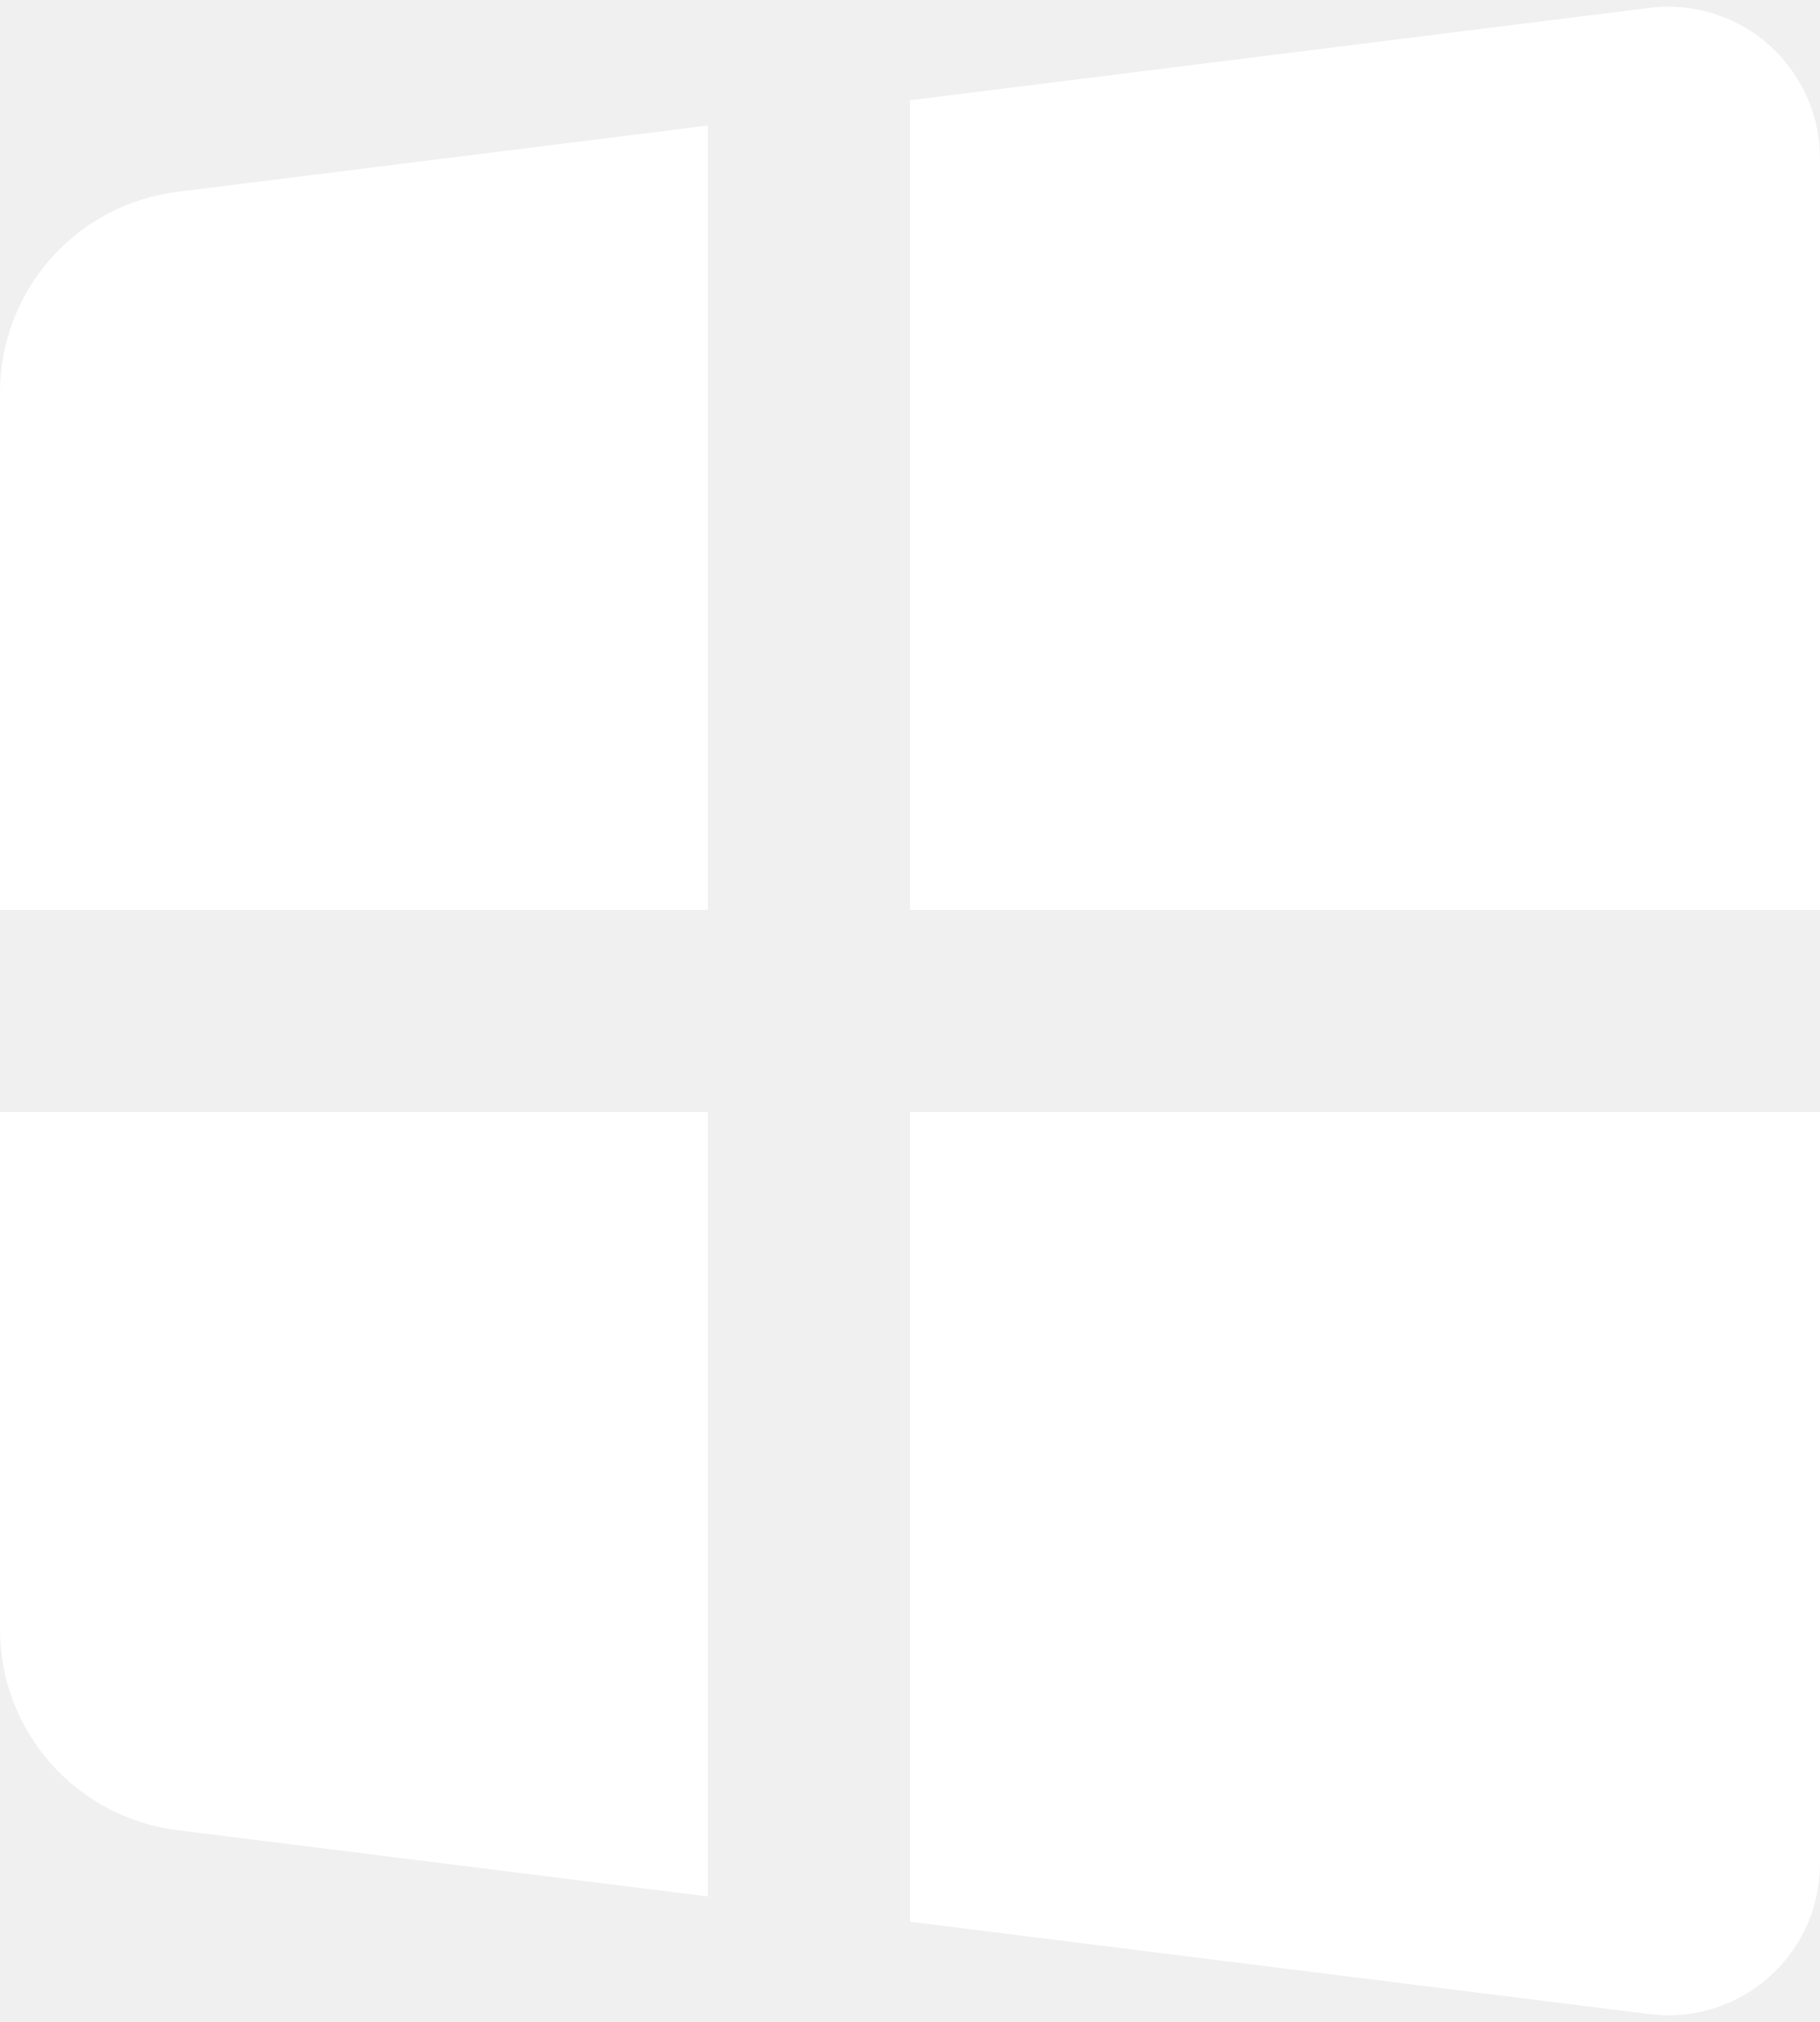
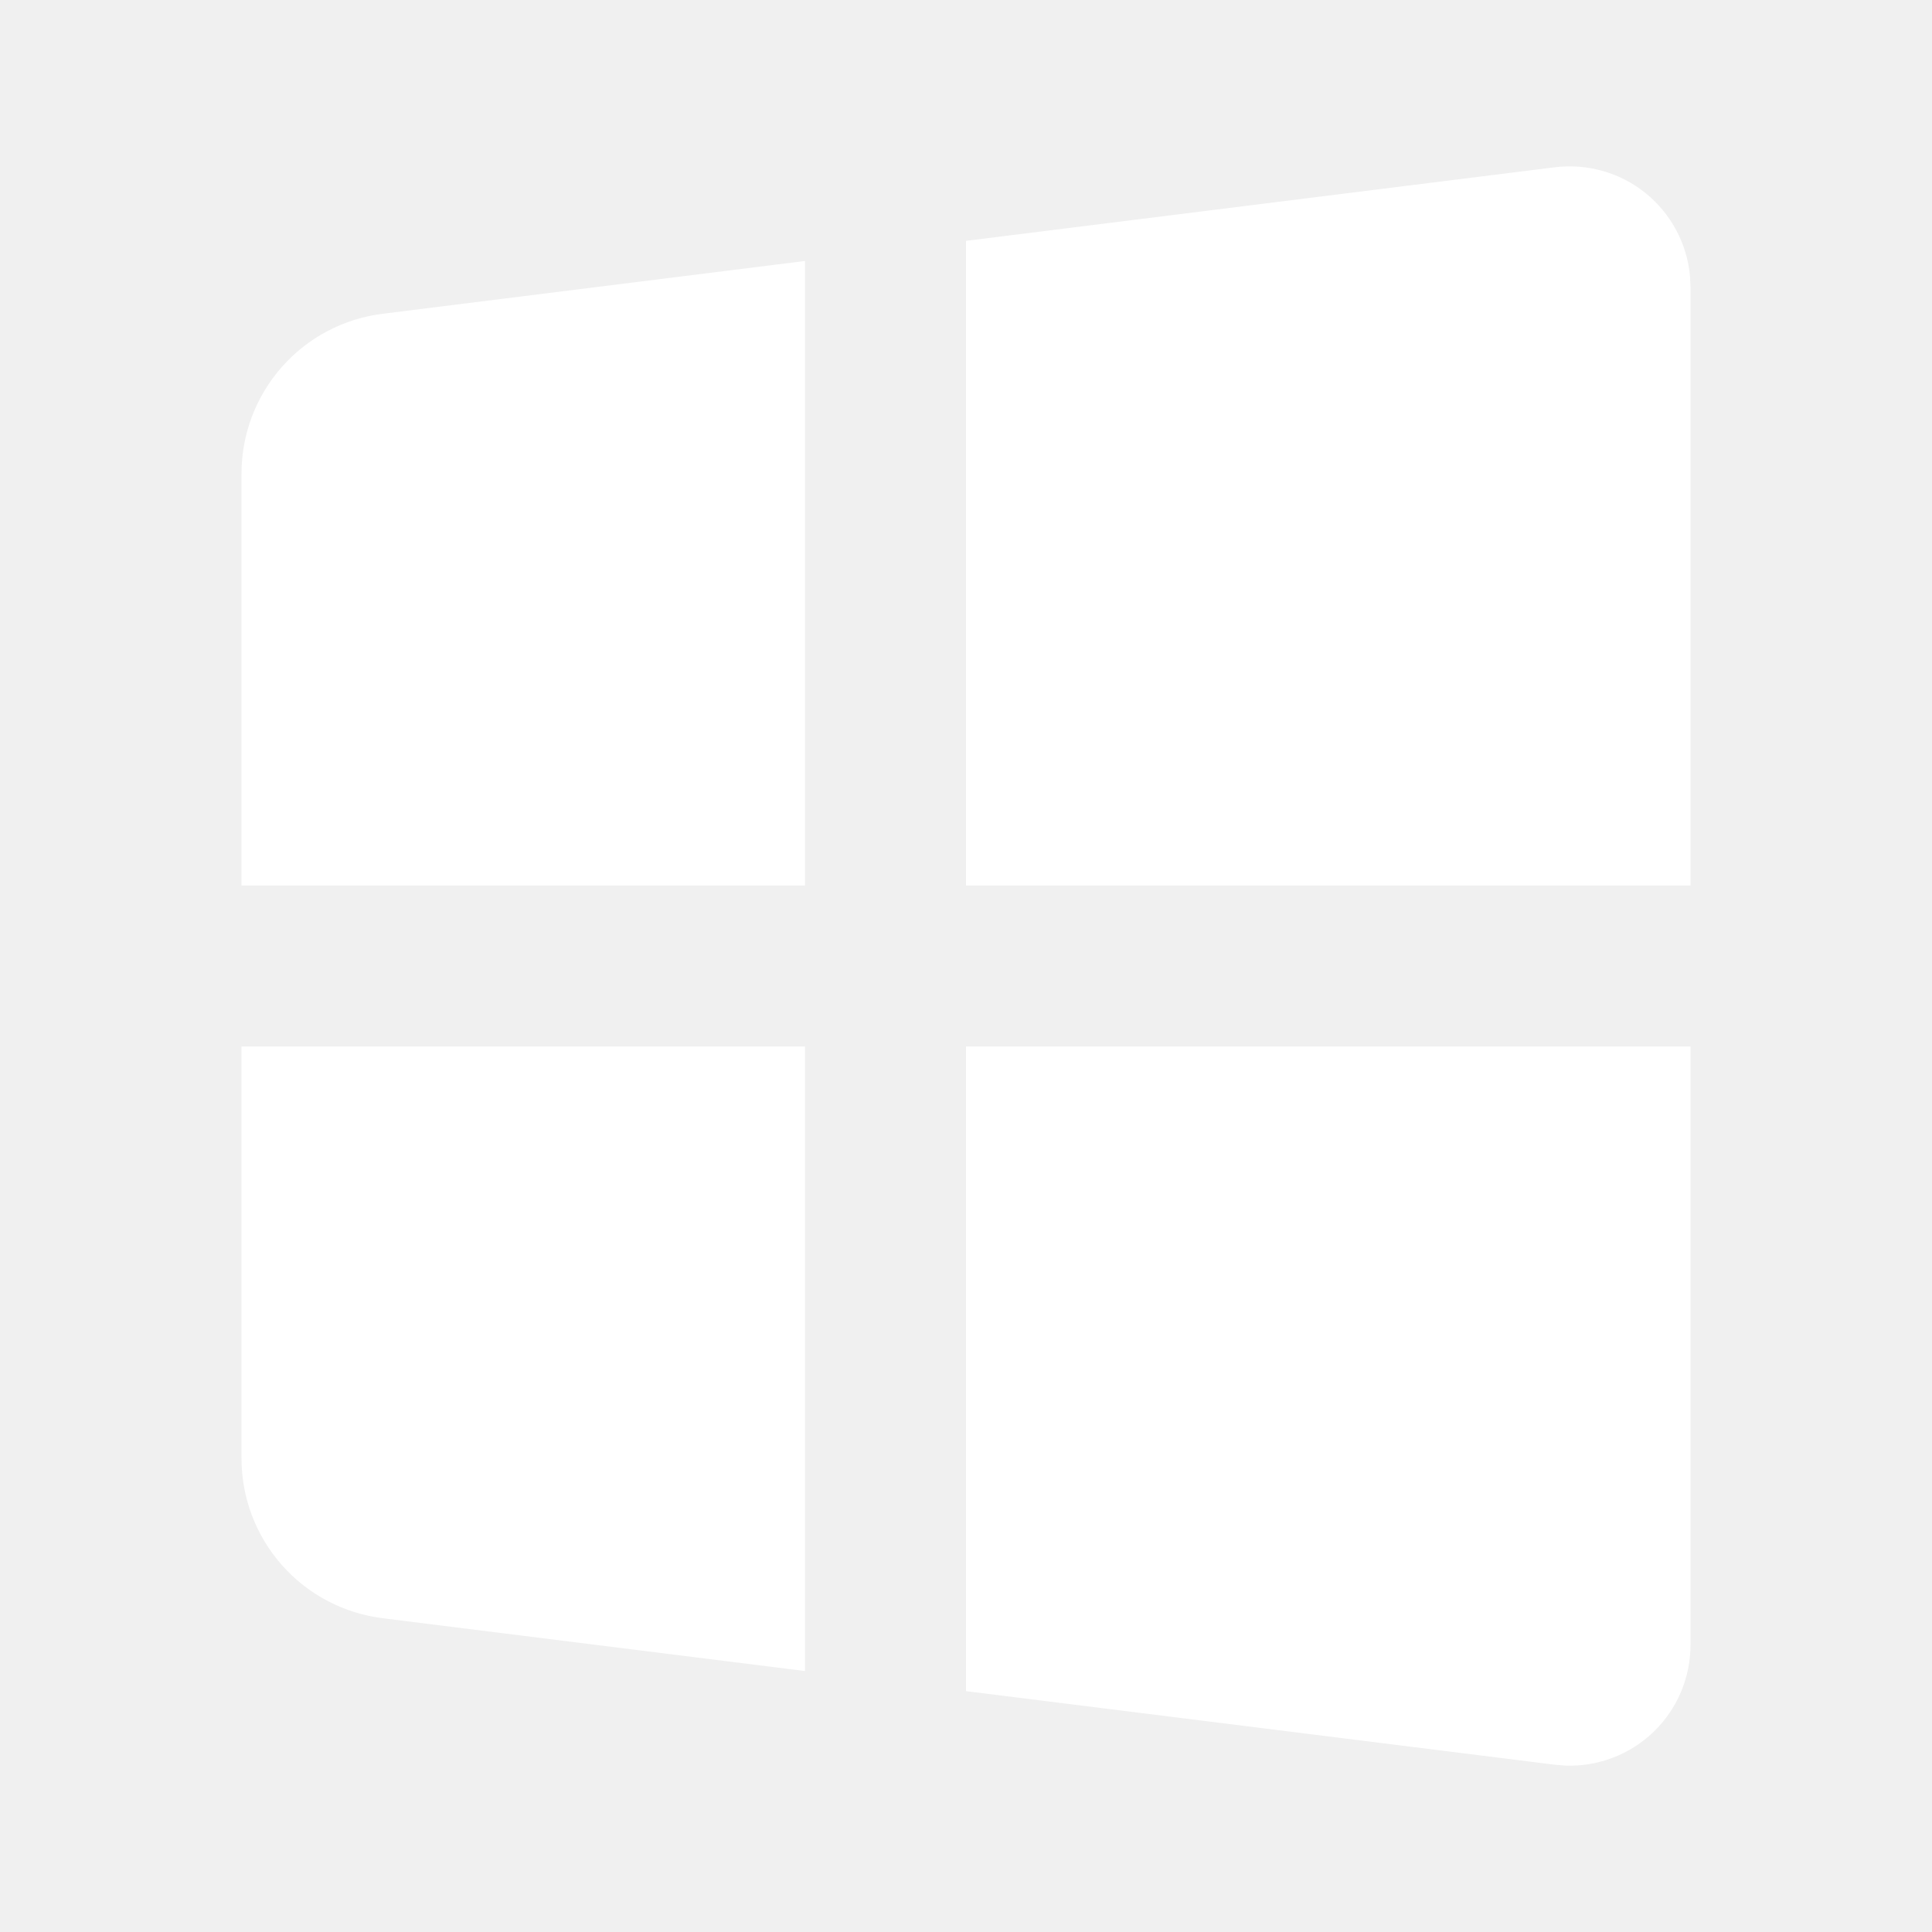
- <svg xmlns="http://www.w3.org/2000/svg" width="18" height="20" viewBox="0 0 18 20" fill="none">
-   <path d="M18 11V18.434C18 18.635 17.959 18.835 17.881 19.02C17.802 19.206 17.687 19.373 17.542 19.513C17.397 19.653 17.225 19.762 17.037 19.834C16.849 19.907 16.648 19.94 16.447 19.933L16.314 19.922L9 19.008V11H18ZM7 11V18.758L1.752 18.102C1.268 18.041 0.823 17.806 0.501 17.441C0.178 17.075 -0 16.605 4.74773e-08 16.117V11H7ZM16.314 0.078C16.514 0.053 16.717 0.069 16.91 0.124C17.104 0.179 17.285 0.272 17.442 0.399C17.598 0.525 17.728 0.682 17.823 0.86C17.918 1.037 17.976 1.232 17.994 1.433L18 1.566V9H9V0.992L16.314 0.078ZM7 1.242V9H4.74773e-08V3.883C-0 3.395 0.178 2.925 0.501 2.559C0.823 2.194 1.268 1.958 1.752 1.898L7 1.242Z" fill="white" />
+ <svg xmlns="http://www.w3.org/2000/svg" width="24" height="24" viewBox="0 0 24 24" fill="none">
+   <g clip-path="url(#clip0_2105_370)">
+     <path d="M21 13V20.434C21 20.635 20.959 20.835 20.881 21.02C20.802 21.206 20.687 21.373 20.542 21.513C20.397 21.653 20.225 21.762 20.037 21.834C19.849 21.907 19.648 21.94 19.447 21.933L19.314 21.922L12 21.008V13H21ZM10 13V20.758L4.752 20.102C4.268 20.041 3.823 19.806 3.501 19.441C3.178 19.075 3 18.605 3 18.117V13H10ZM19.314 2.078C19.514 2.053 19.717 2.069 19.91 2.124C20.104 2.179 20.285 2.272 20.442 2.399C20.598 2.525 20.728 2.682 20.823 2.86C20.918 3.037 20.976 3.232 20.994 3.433L21 3.566V11H12V2.992L19.314 2.078ZM10 3.242V11H3V5.883C3 5.395 3.178 4.925 3.501 4.559C3.823 4.194 4.268 3.958 4.752 3.898L10 3.242Z" fill="white" />
+   </g>
+   <defs>
+     <clipPath id="clip0_2105_370">
+       <rect width="24" height="24" fill="white" />
+     </clipPath>
+   </defs>
</svg>
